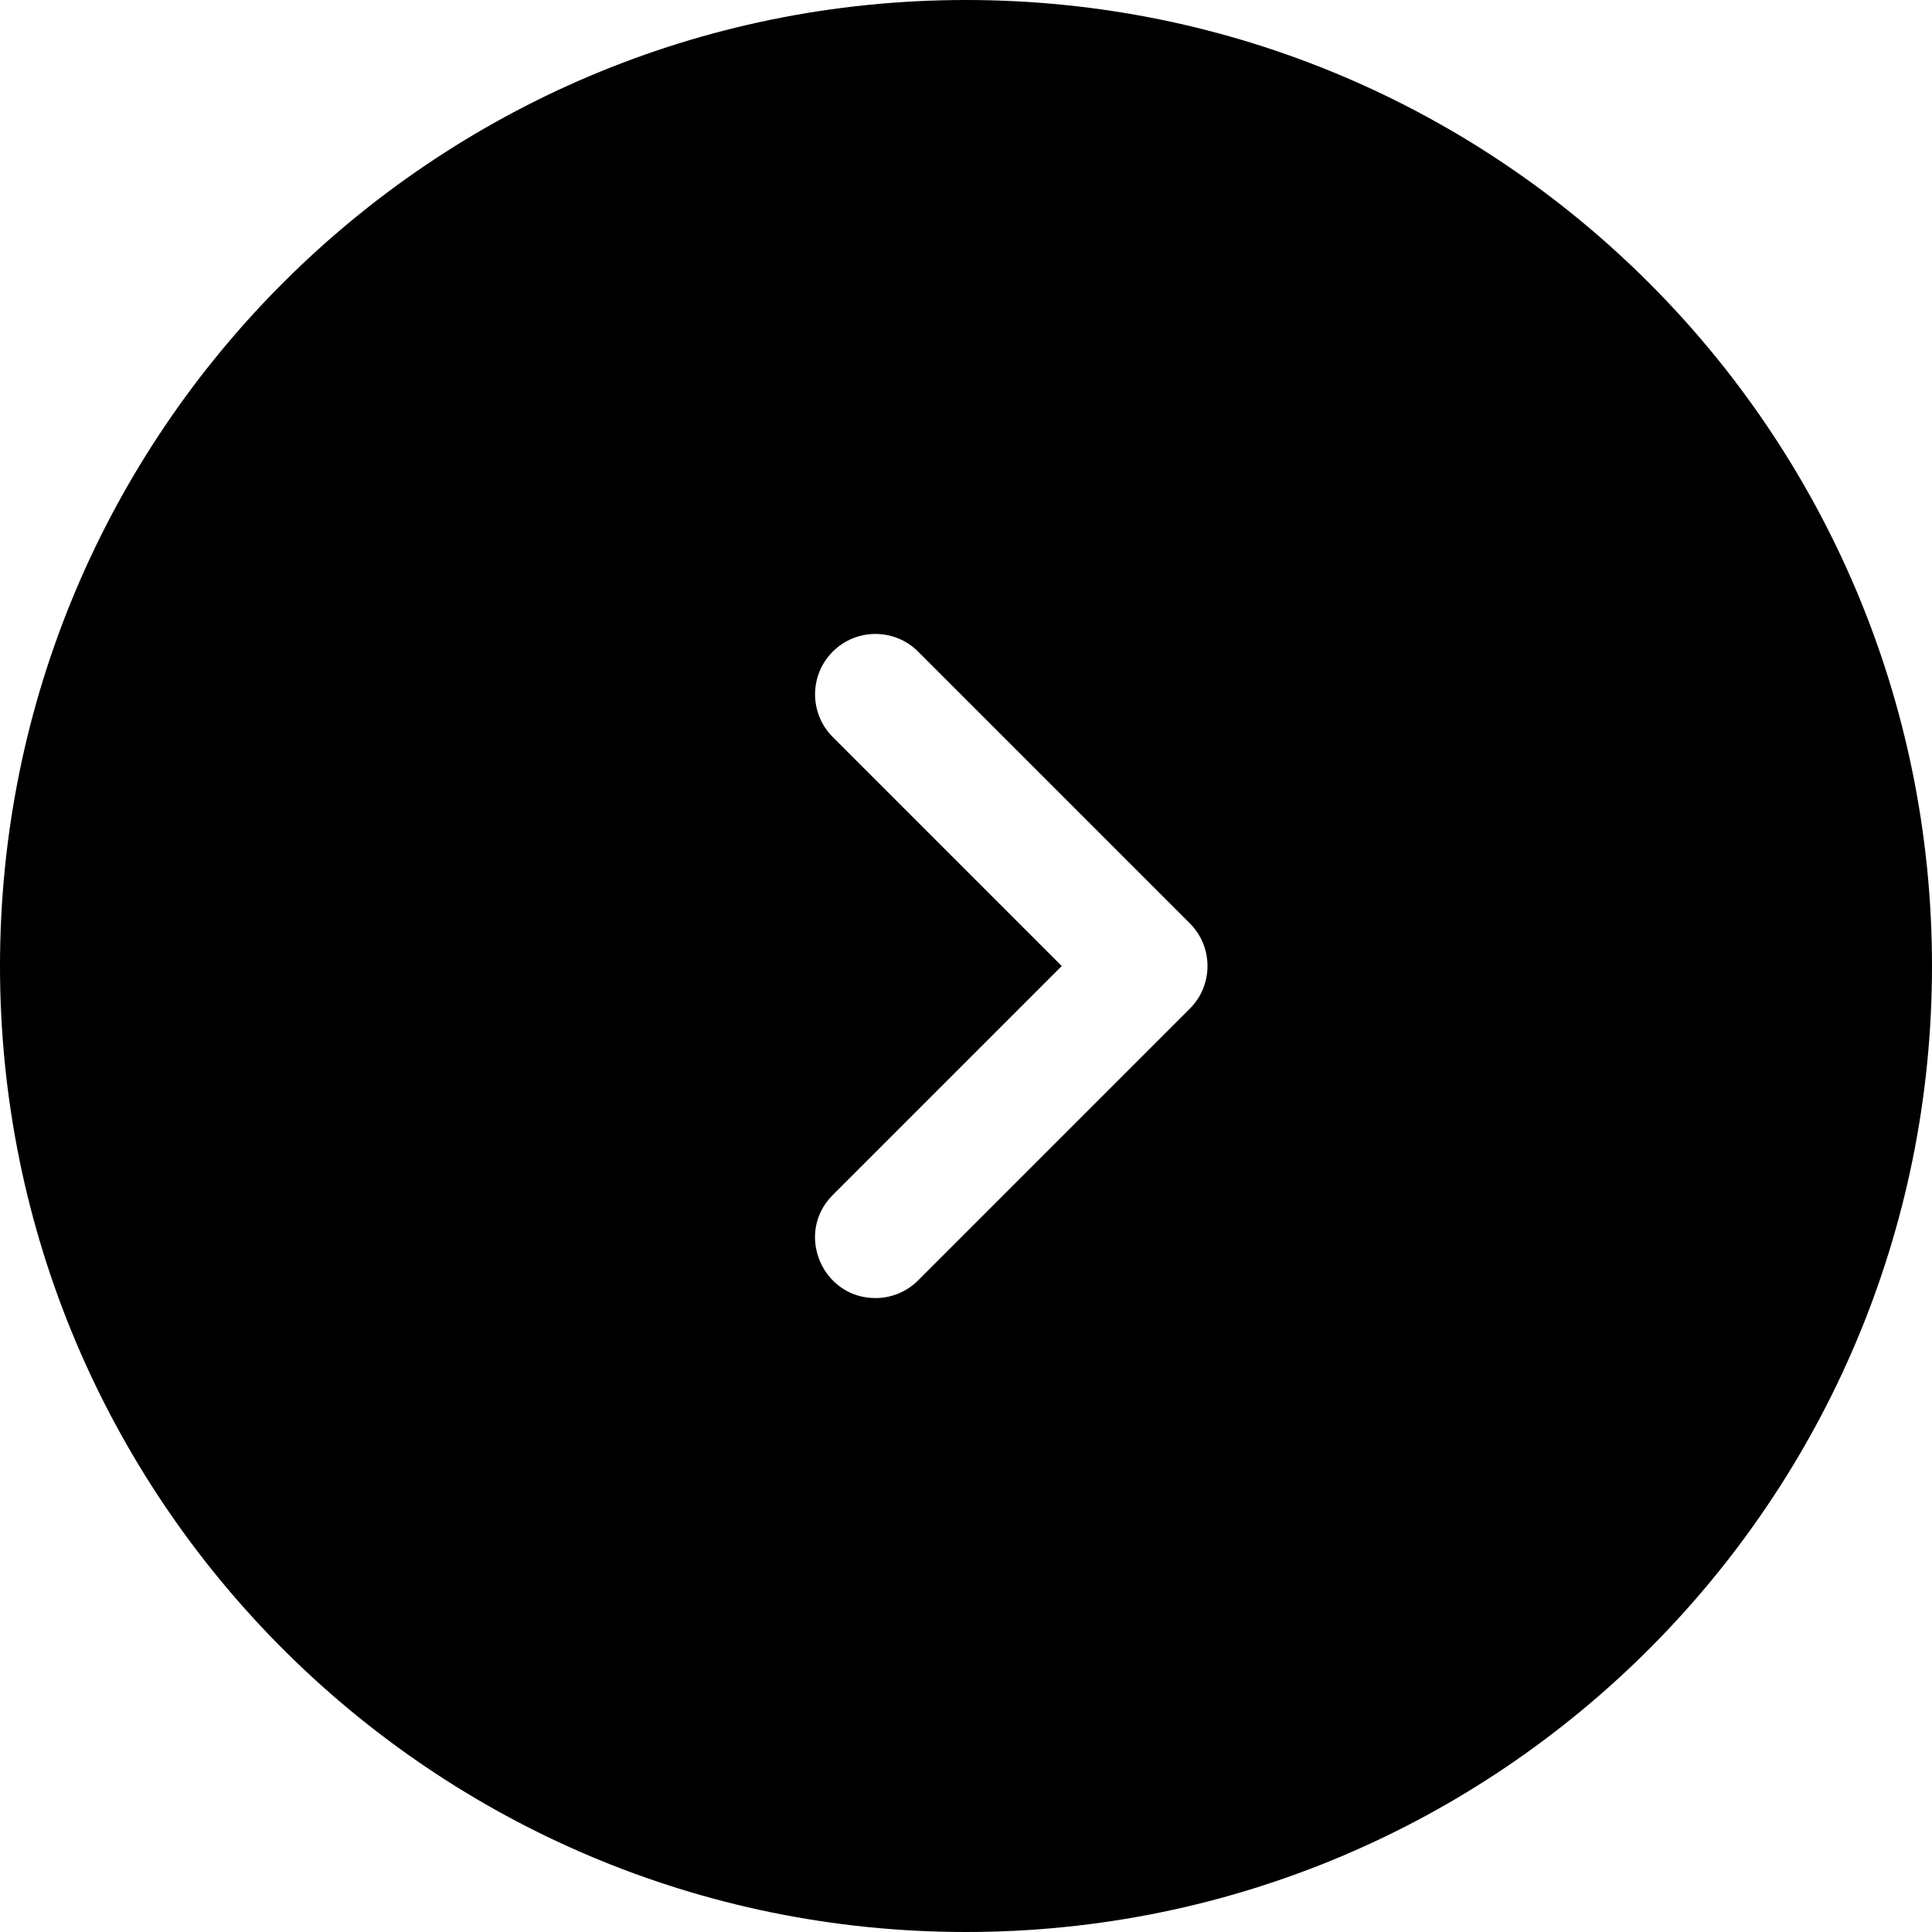
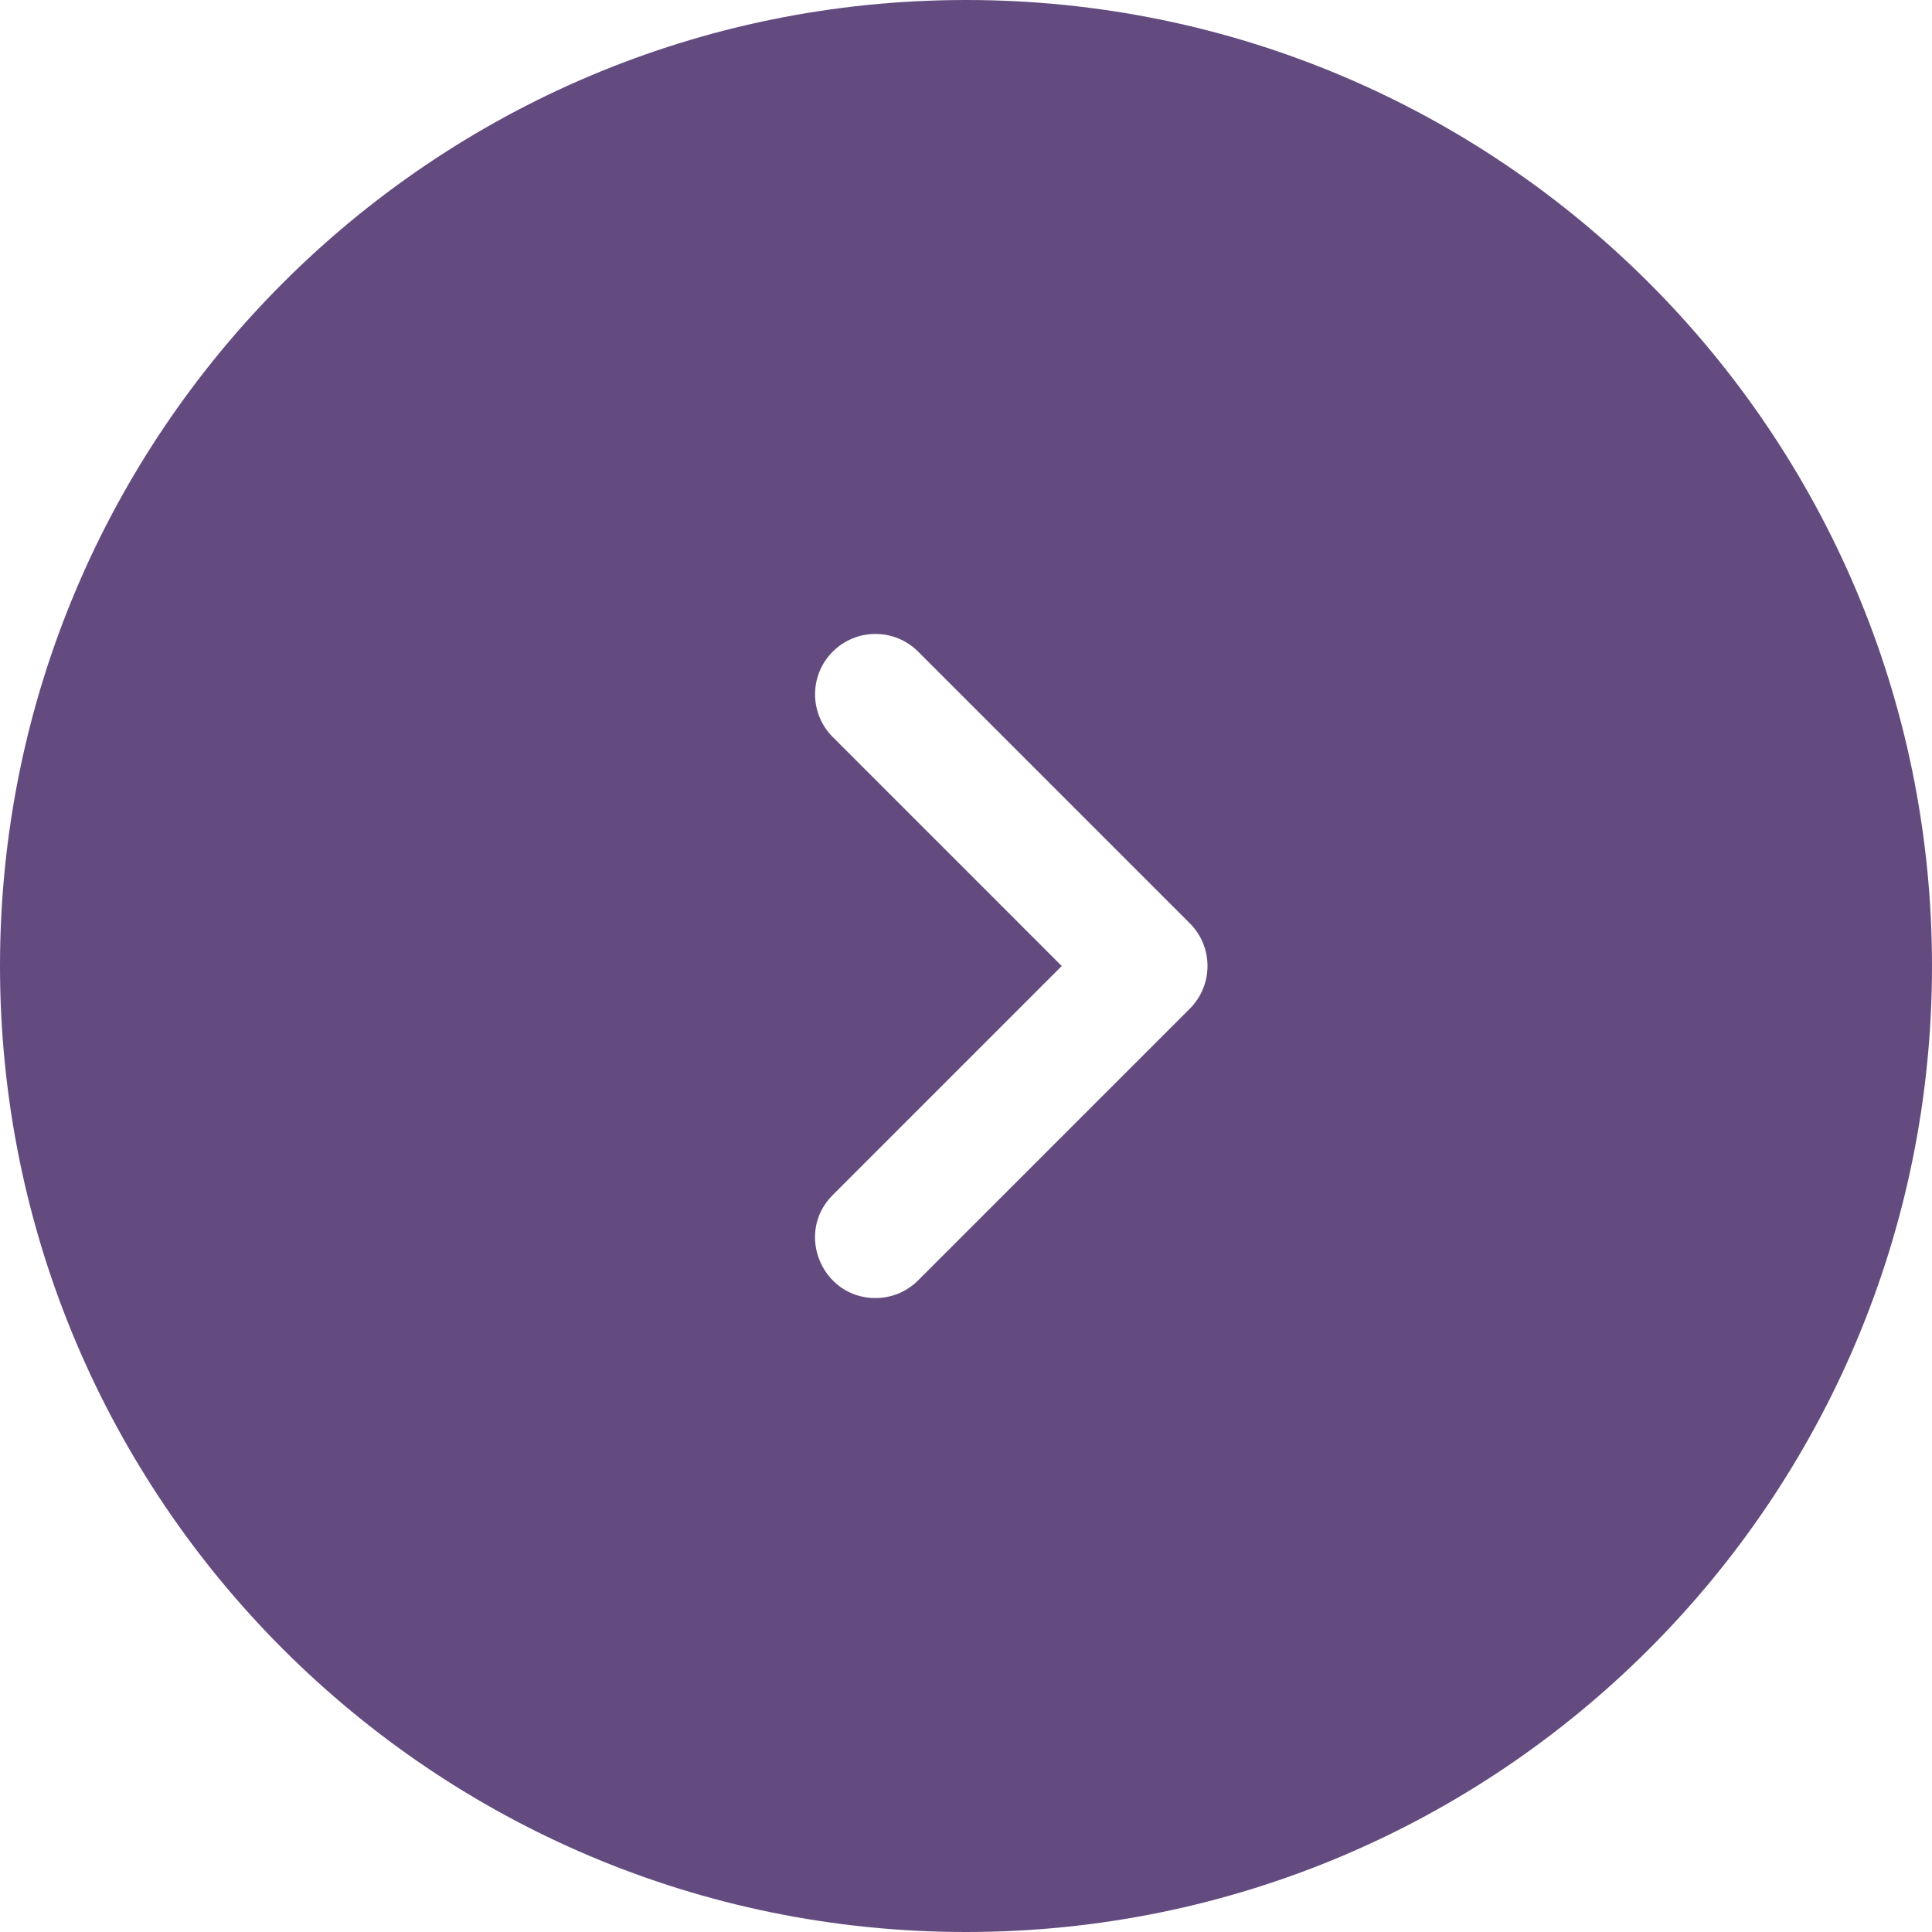
<svg xmlns="http://www.w3.org/2000/svg" height="512" width="512">
-   <path className="chevron" d="M256 0C114.615 0 0 114.615 0 256s114.615 256 256 256 256-114.615 256-256S397.385 0 256 0zm59.313 267.314l-72 72A15.95 15.95 0 01232 344.001c-14.126 0-21.421-17.206-11.313-27.313l60.686-60.687-60.686-60.687c-6.249-6.248-6.249-16.379 0-22.627 6.248-6.248 16.379-6.248 22.627 0l72 72c6.248 6.249 6.248 16.379-.001 22.627z" />
+   <path fill="#634b7f" d="M256 0C114.615 0 0 114.615 0 256s114.615 256 256 256 256-114.615 256-256S397.385 0 256 0zm59.313 267.314l-72 72A15.95 15.95 0 01232 344.001c-14.126 0-21.421-17.206-11.313-27.313l60.686-60.687-60.686-60.687c-6.249-6.248-6.249-16.379 0-22.627 6.248-6.248 16.379-6.248 22.627 0l72 72c6.248 6.249 6.248 16.379-.001 22.627z" />
</svg>
